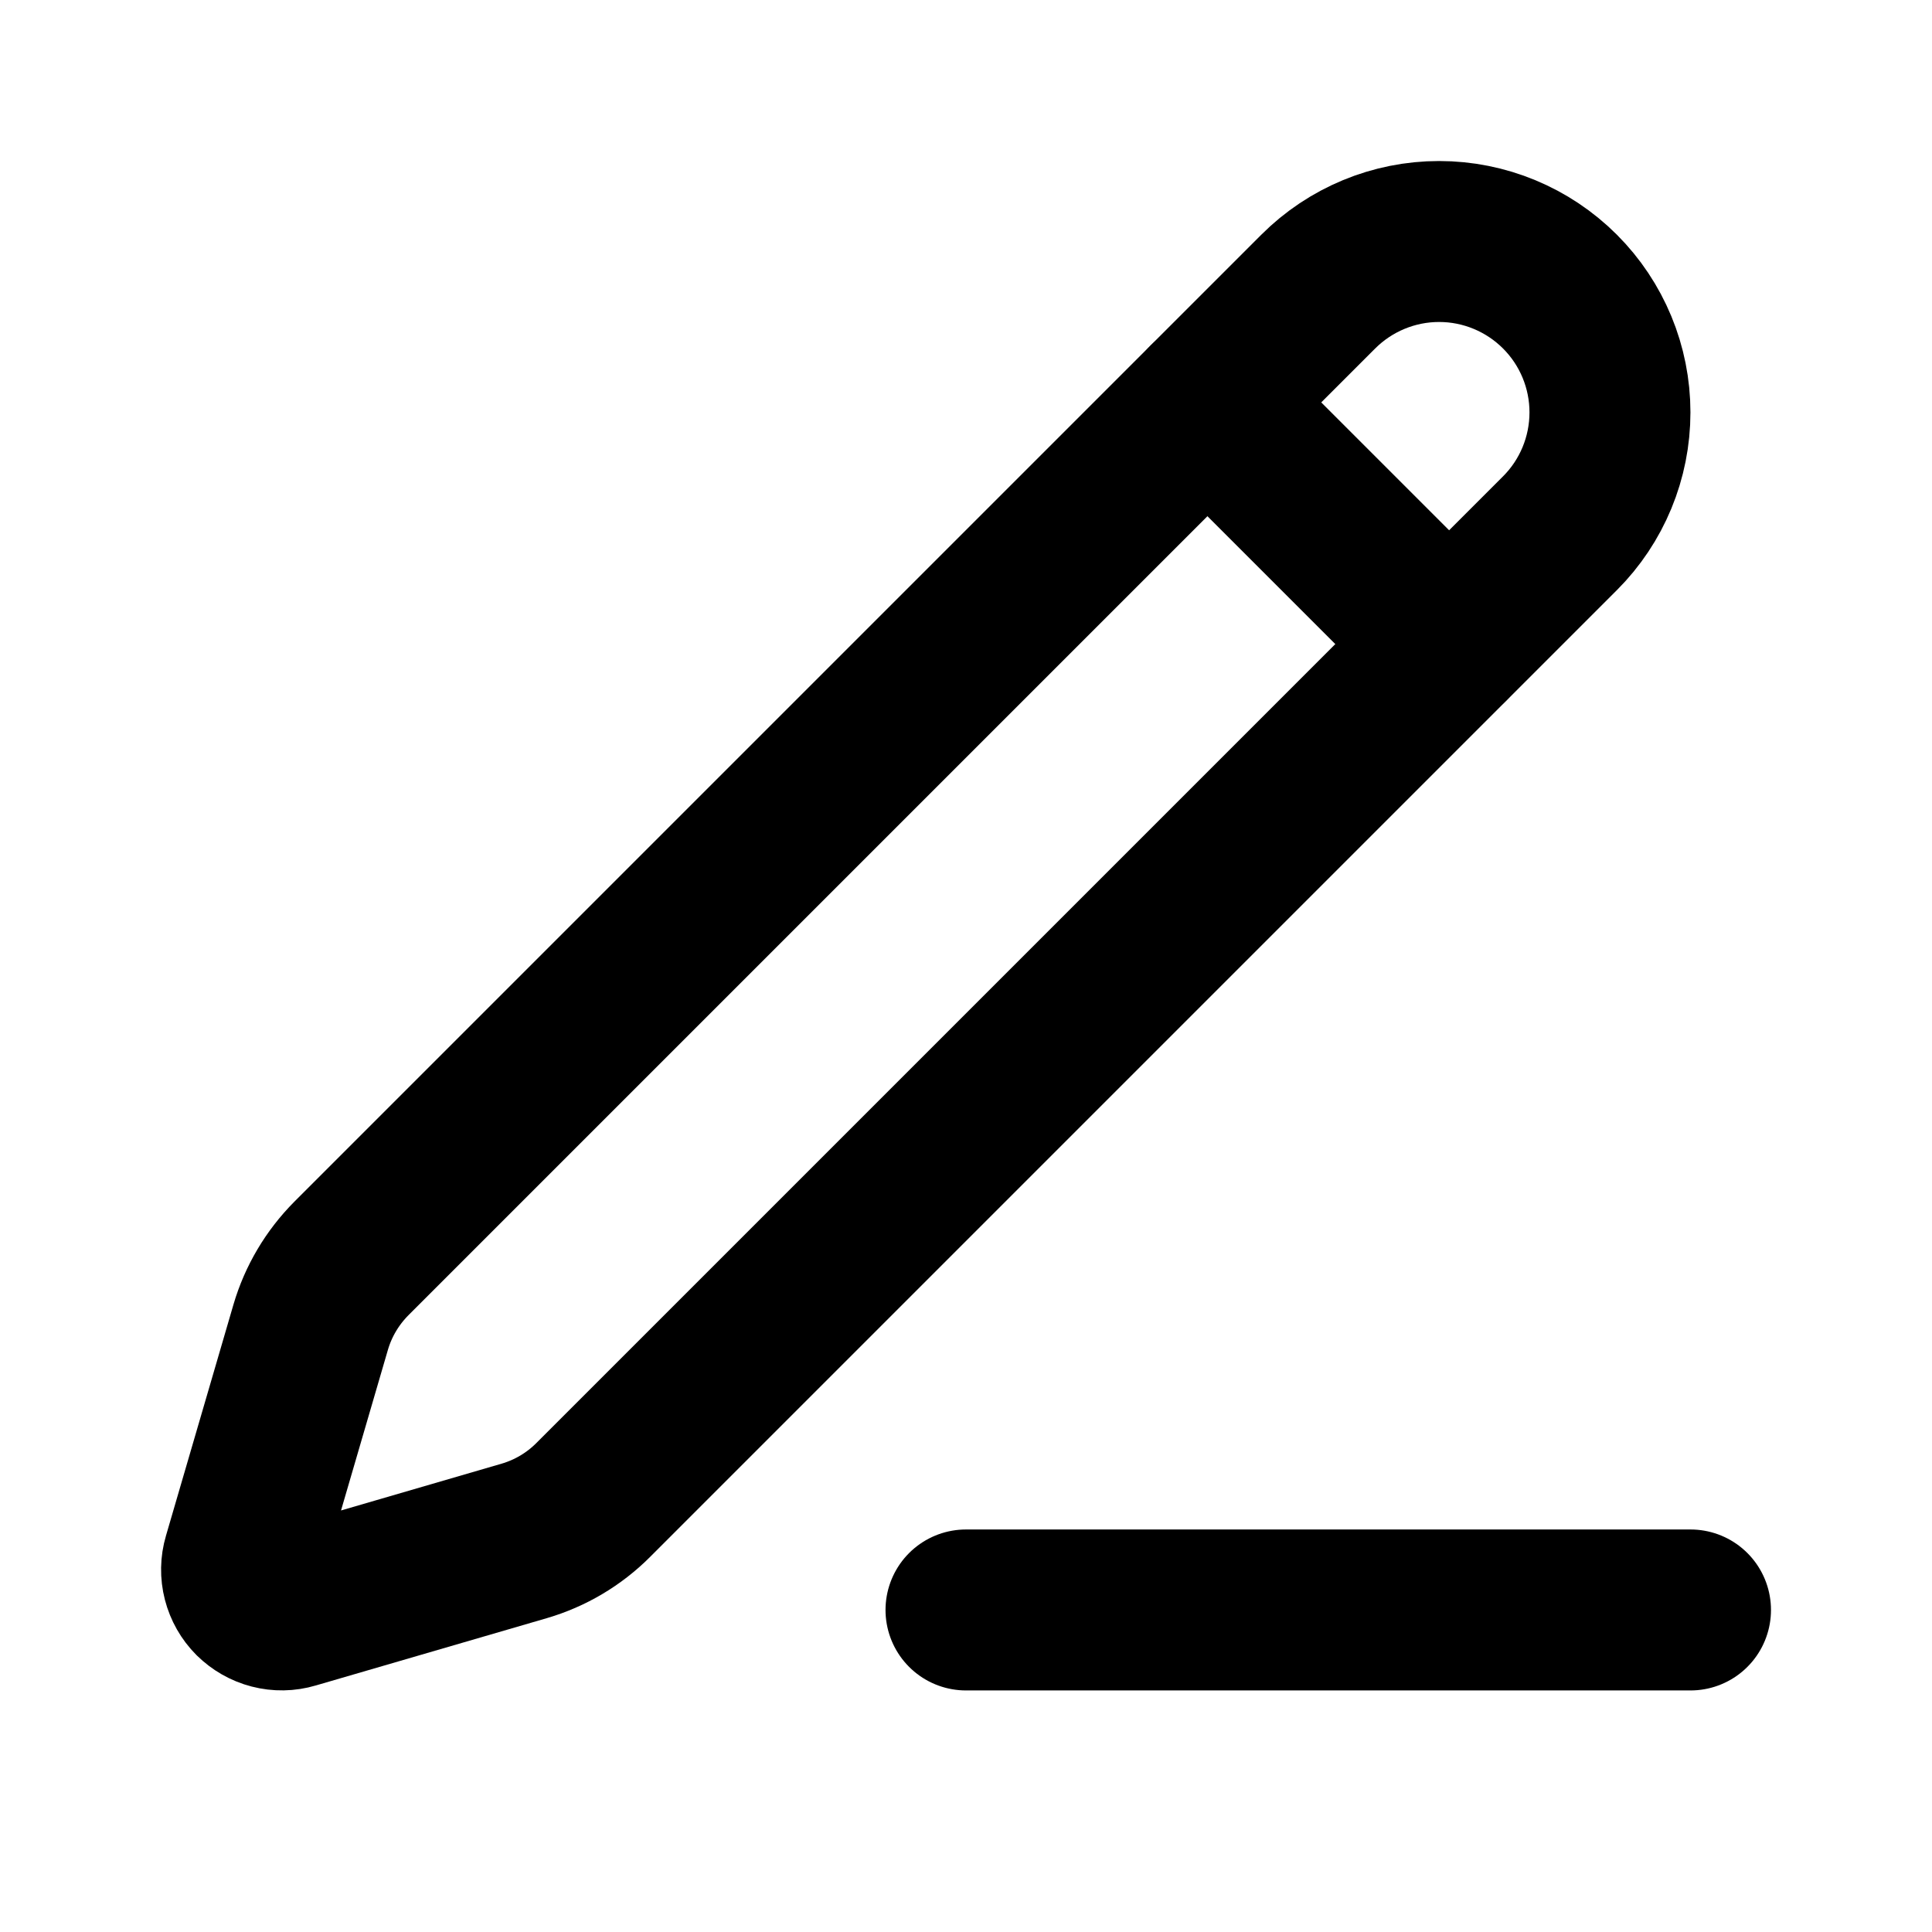
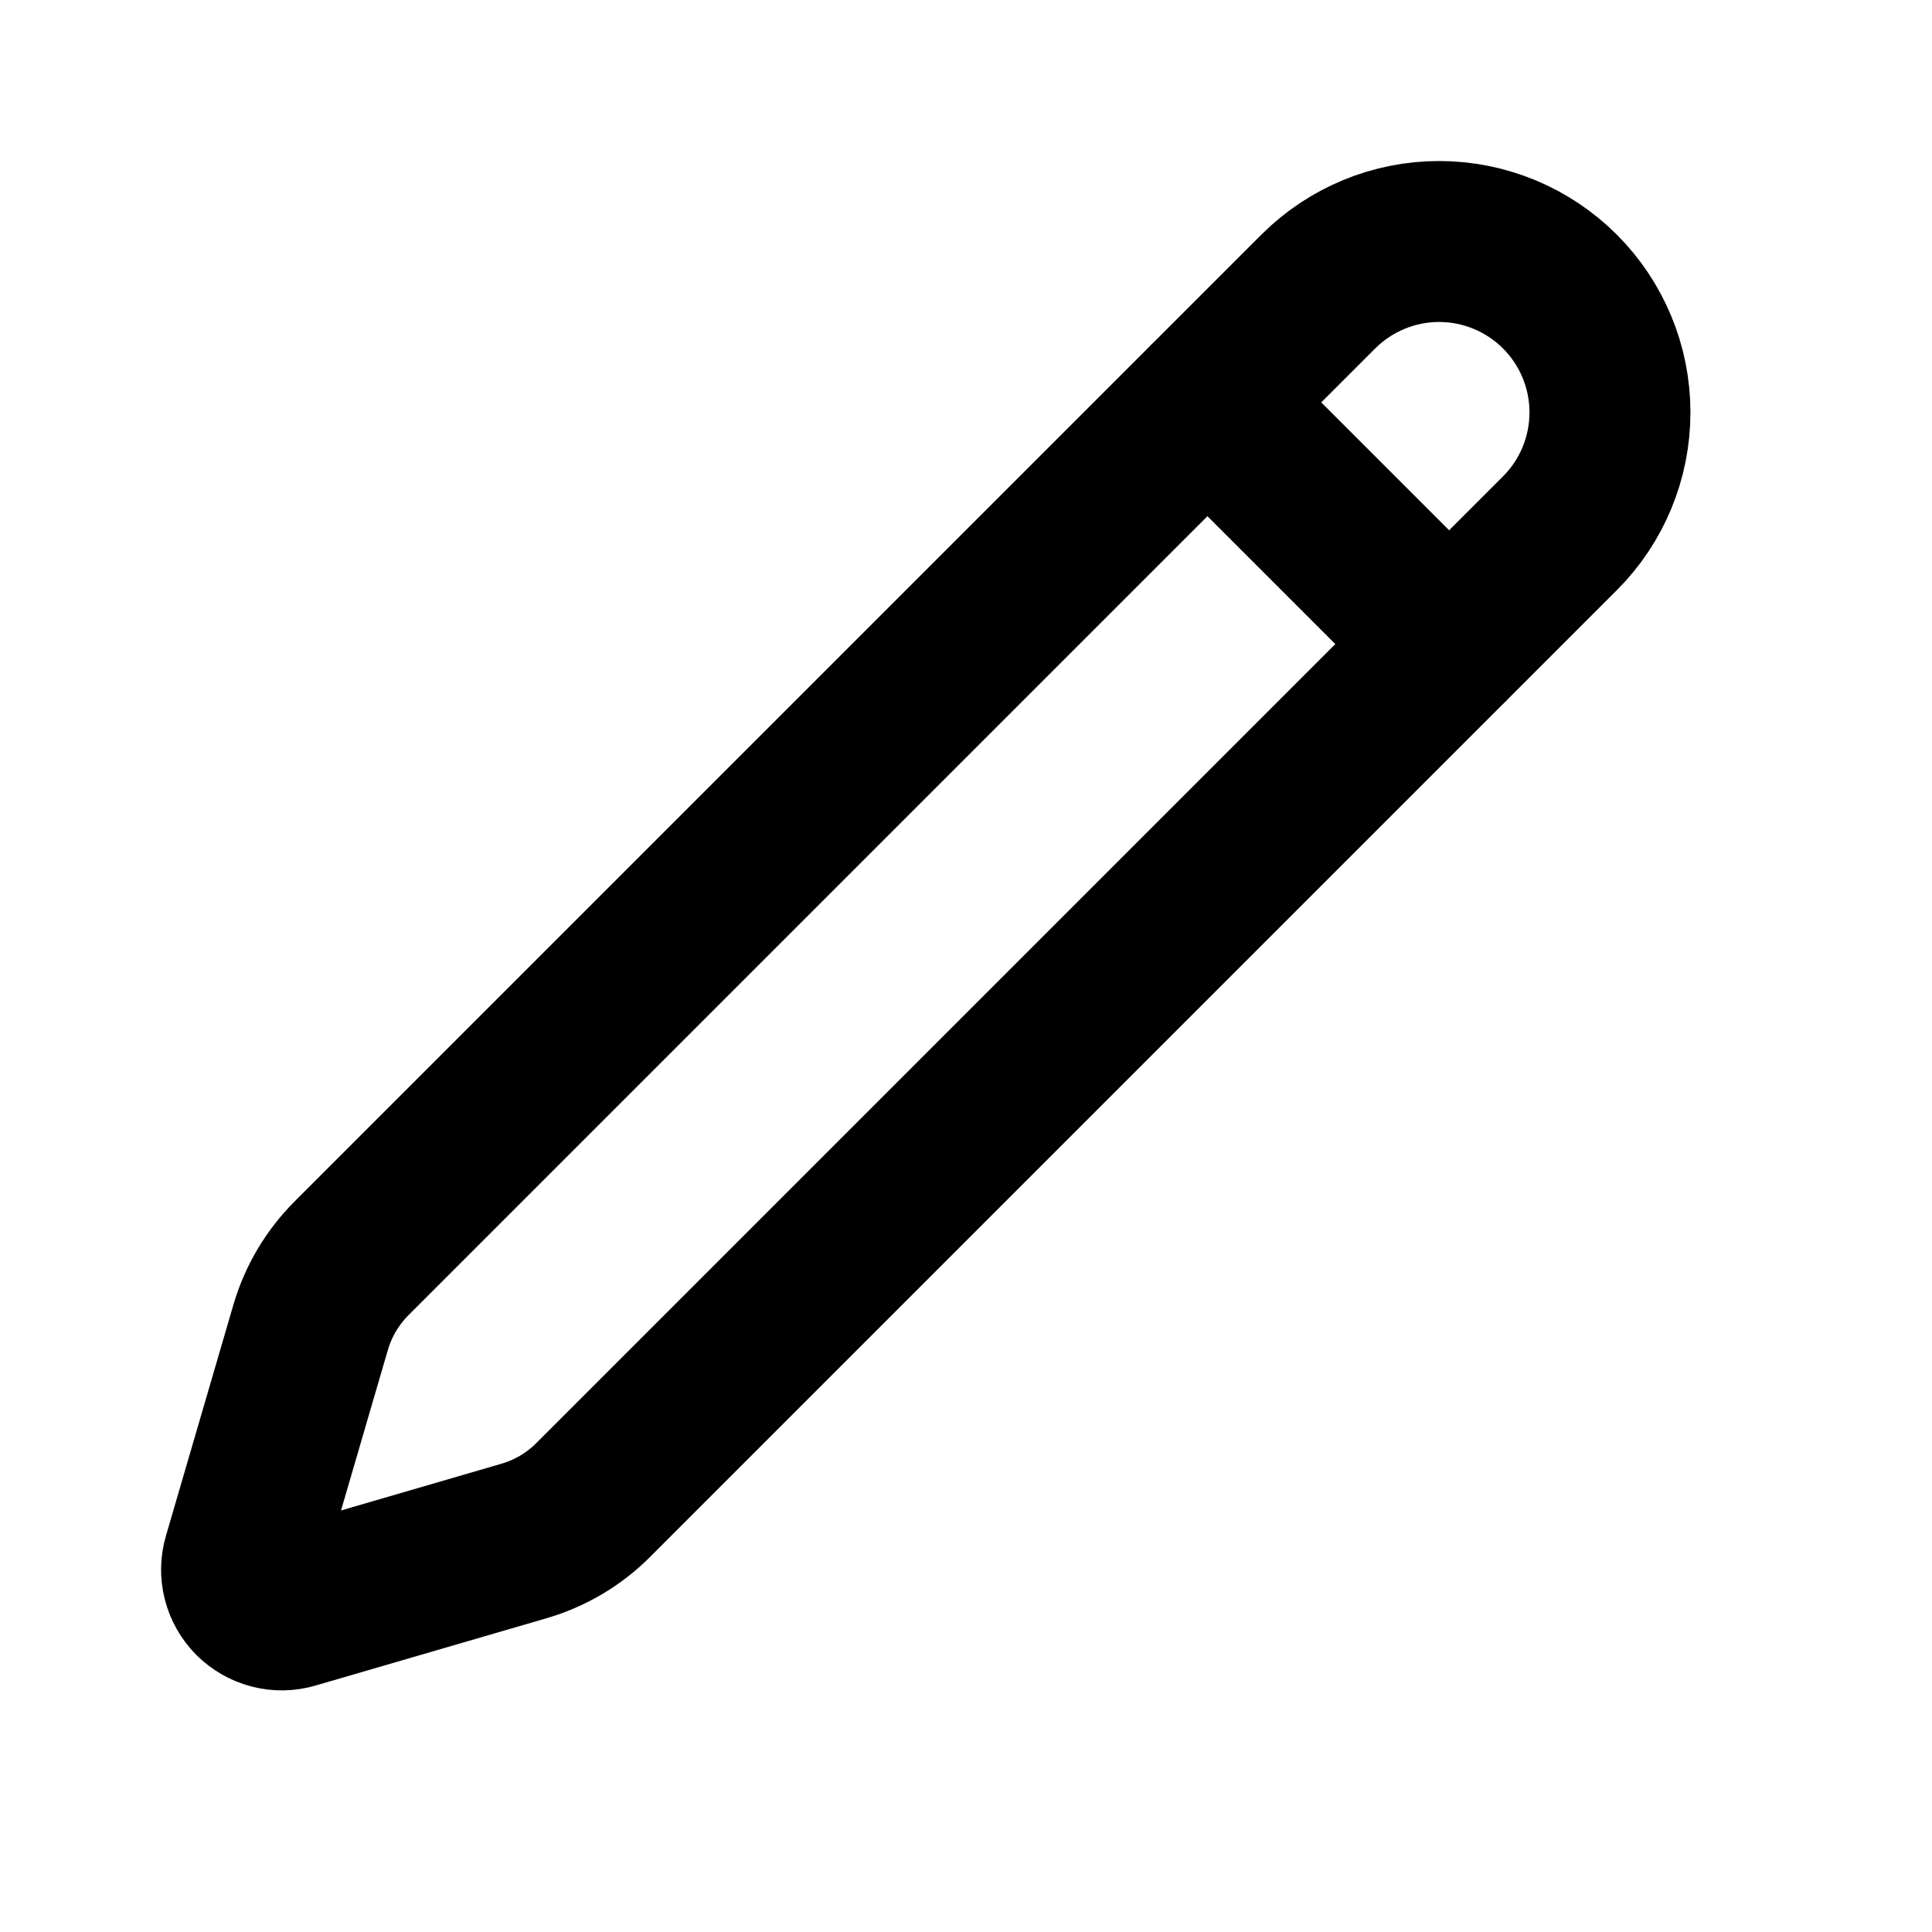
<svg xmlns="http://www.w3.org/2000/svg" viewBox="0 0 16 16" fill="none">
-   <path d="M8 13.333H14" stroke="currentColor" stroke-width="1.333" stroke-linecap="round" stroke-linejoin="round" />
  <path d="M10.917 2.415C11.183 2.149 11.543 2 11.918 2C12.293 2 12.653 2.149 12.919 2.415C13.184 2.68 13.333 3.04 13.333 3.415C13.333 3.791 13.184 4.151 12.919 4.416L4.912 12.423C4.753 12.582 4.557 12.698 4.342 12.761L2.427 13.319C2.37 13.336 2.309 13.337 2.251 13.322C2.193 13.307 2.141 13.277 2.098 13.235C2.056 13.193 2.026 13.14 2.011 13.082C1.996 13.024 1.997 12.963 2.014 12.906L2.573 10.991C2.636 10.776 2.752 10.581 2.91 10.422L10.917 2.415Z" stroke="currentColor" stroke-width="1.333" stroke-linecap="round" stroke-linejoin="round" />
  <path d="M10 3.333L12 5.333" stroke="currentColor" stroke-width="1.333" stroke-linecap="round" stroke-linejoin="round" />
</svg>
